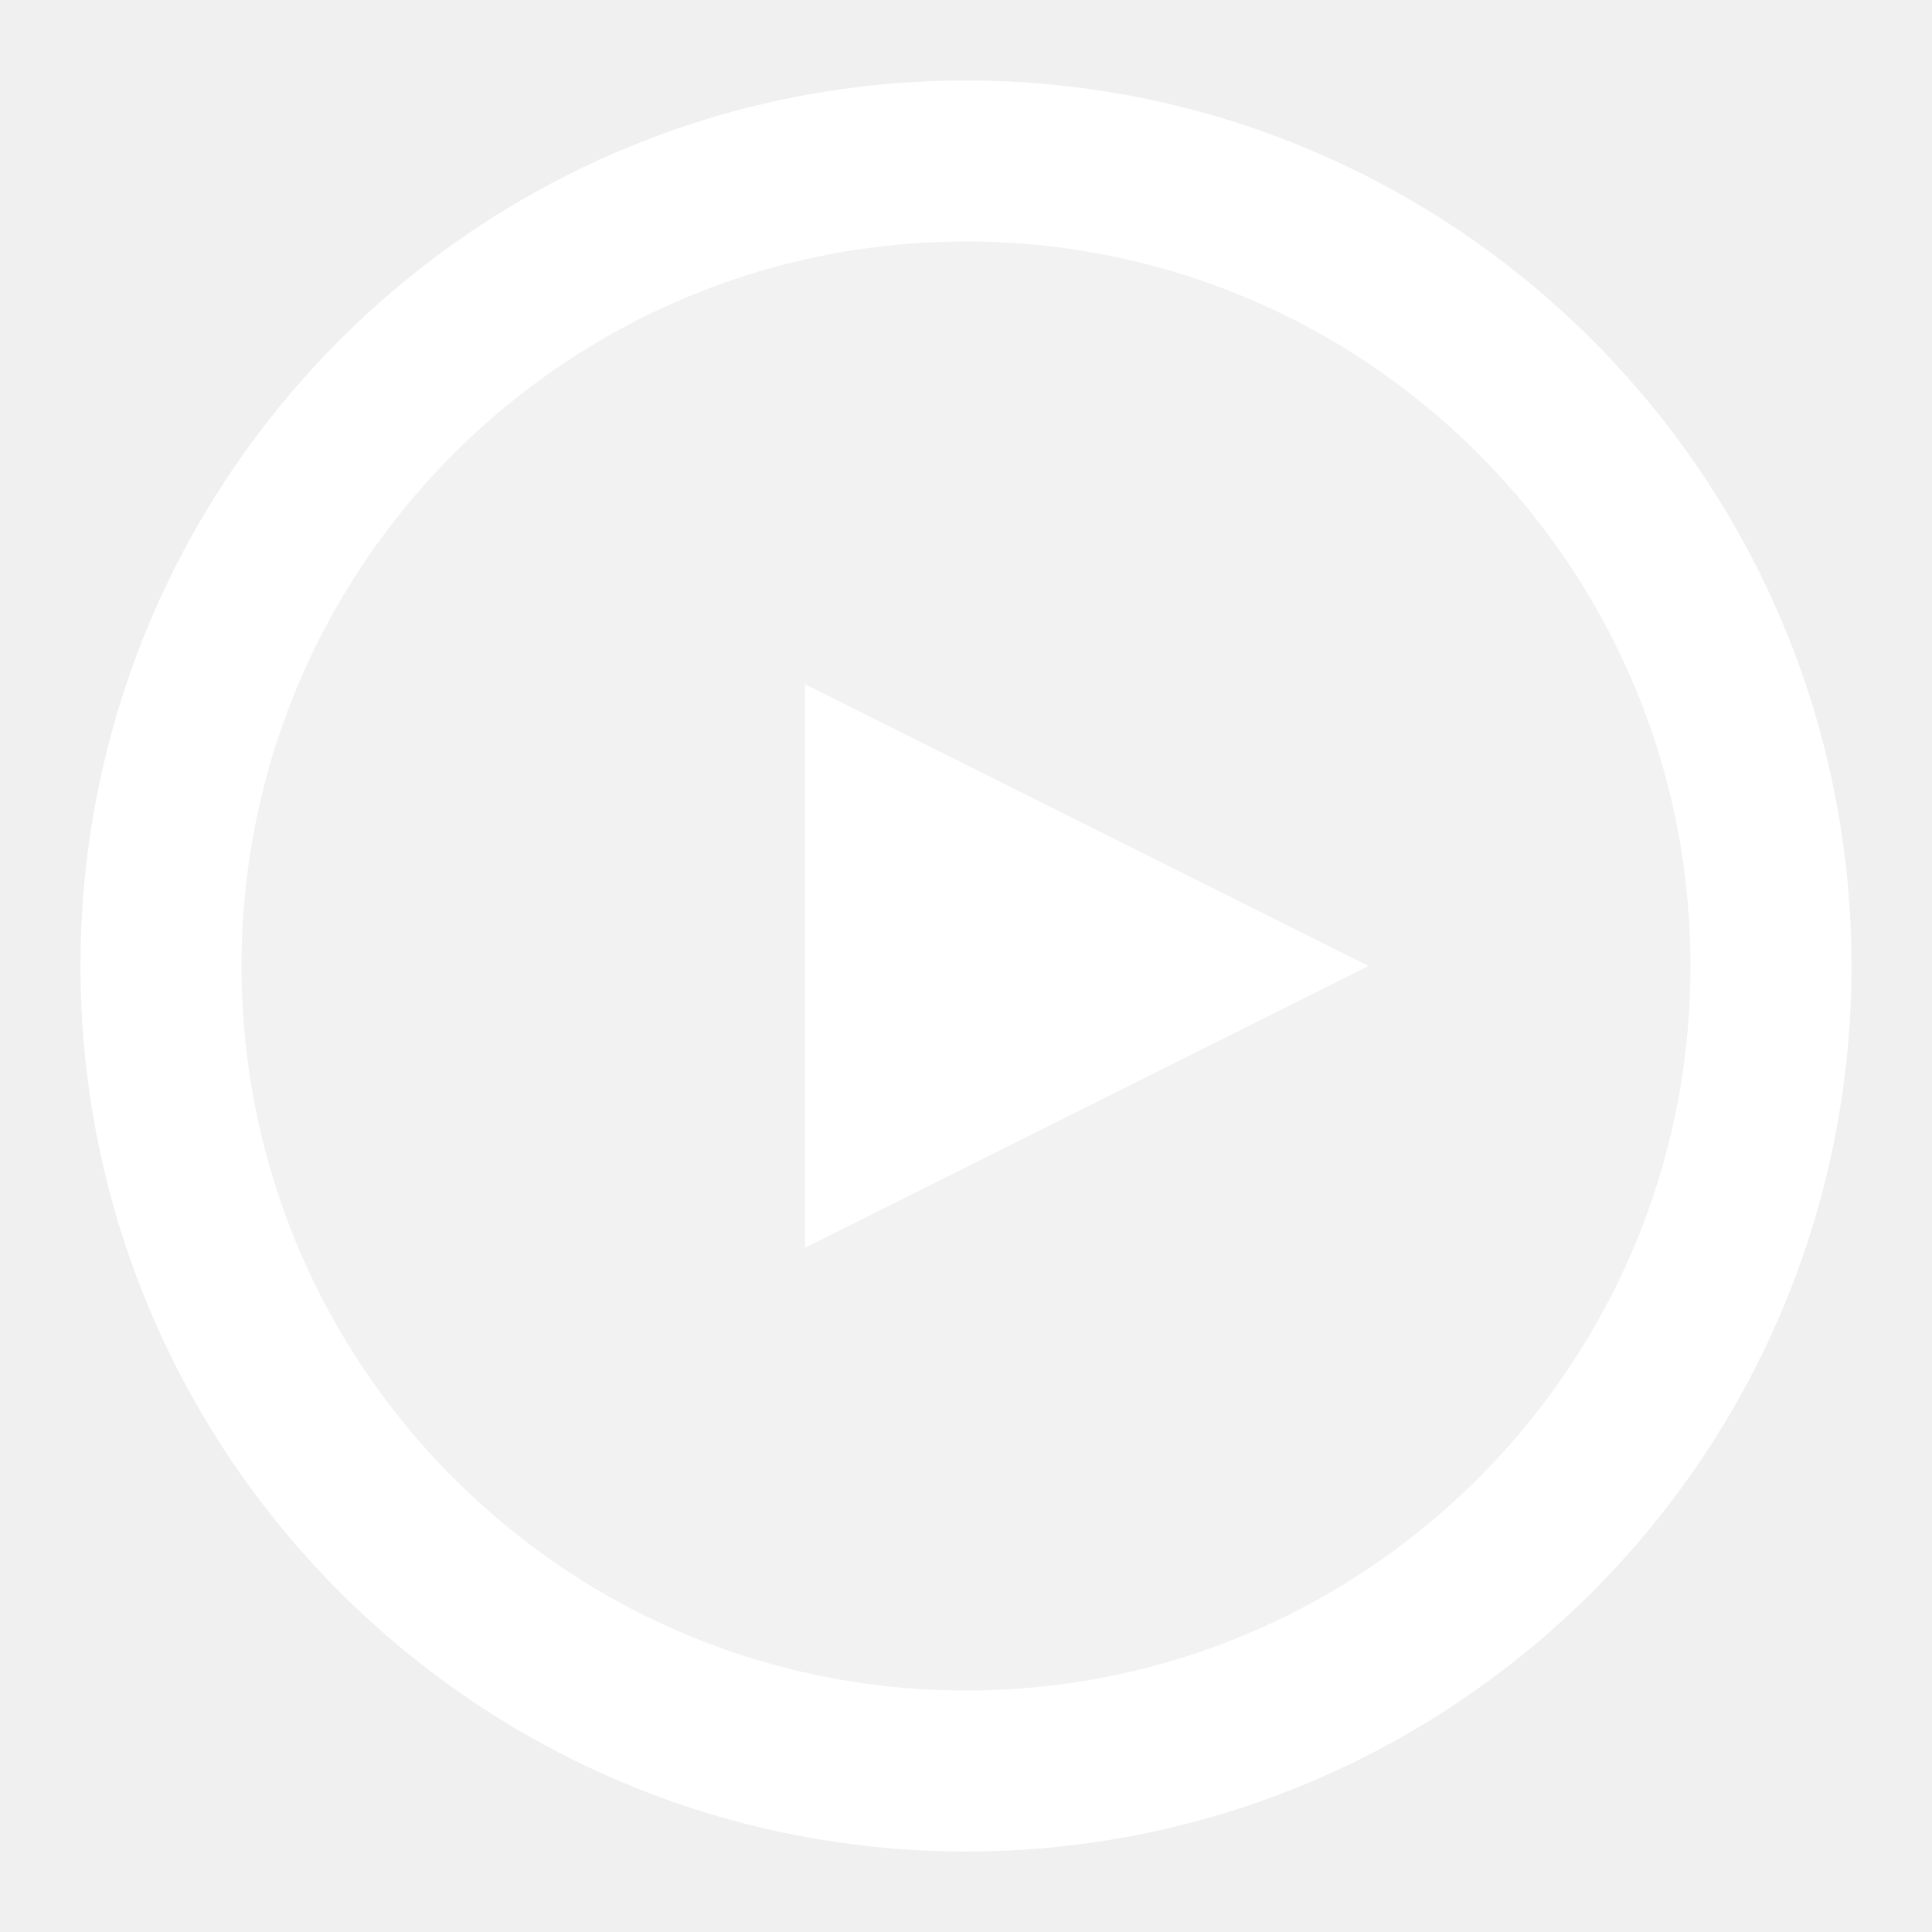
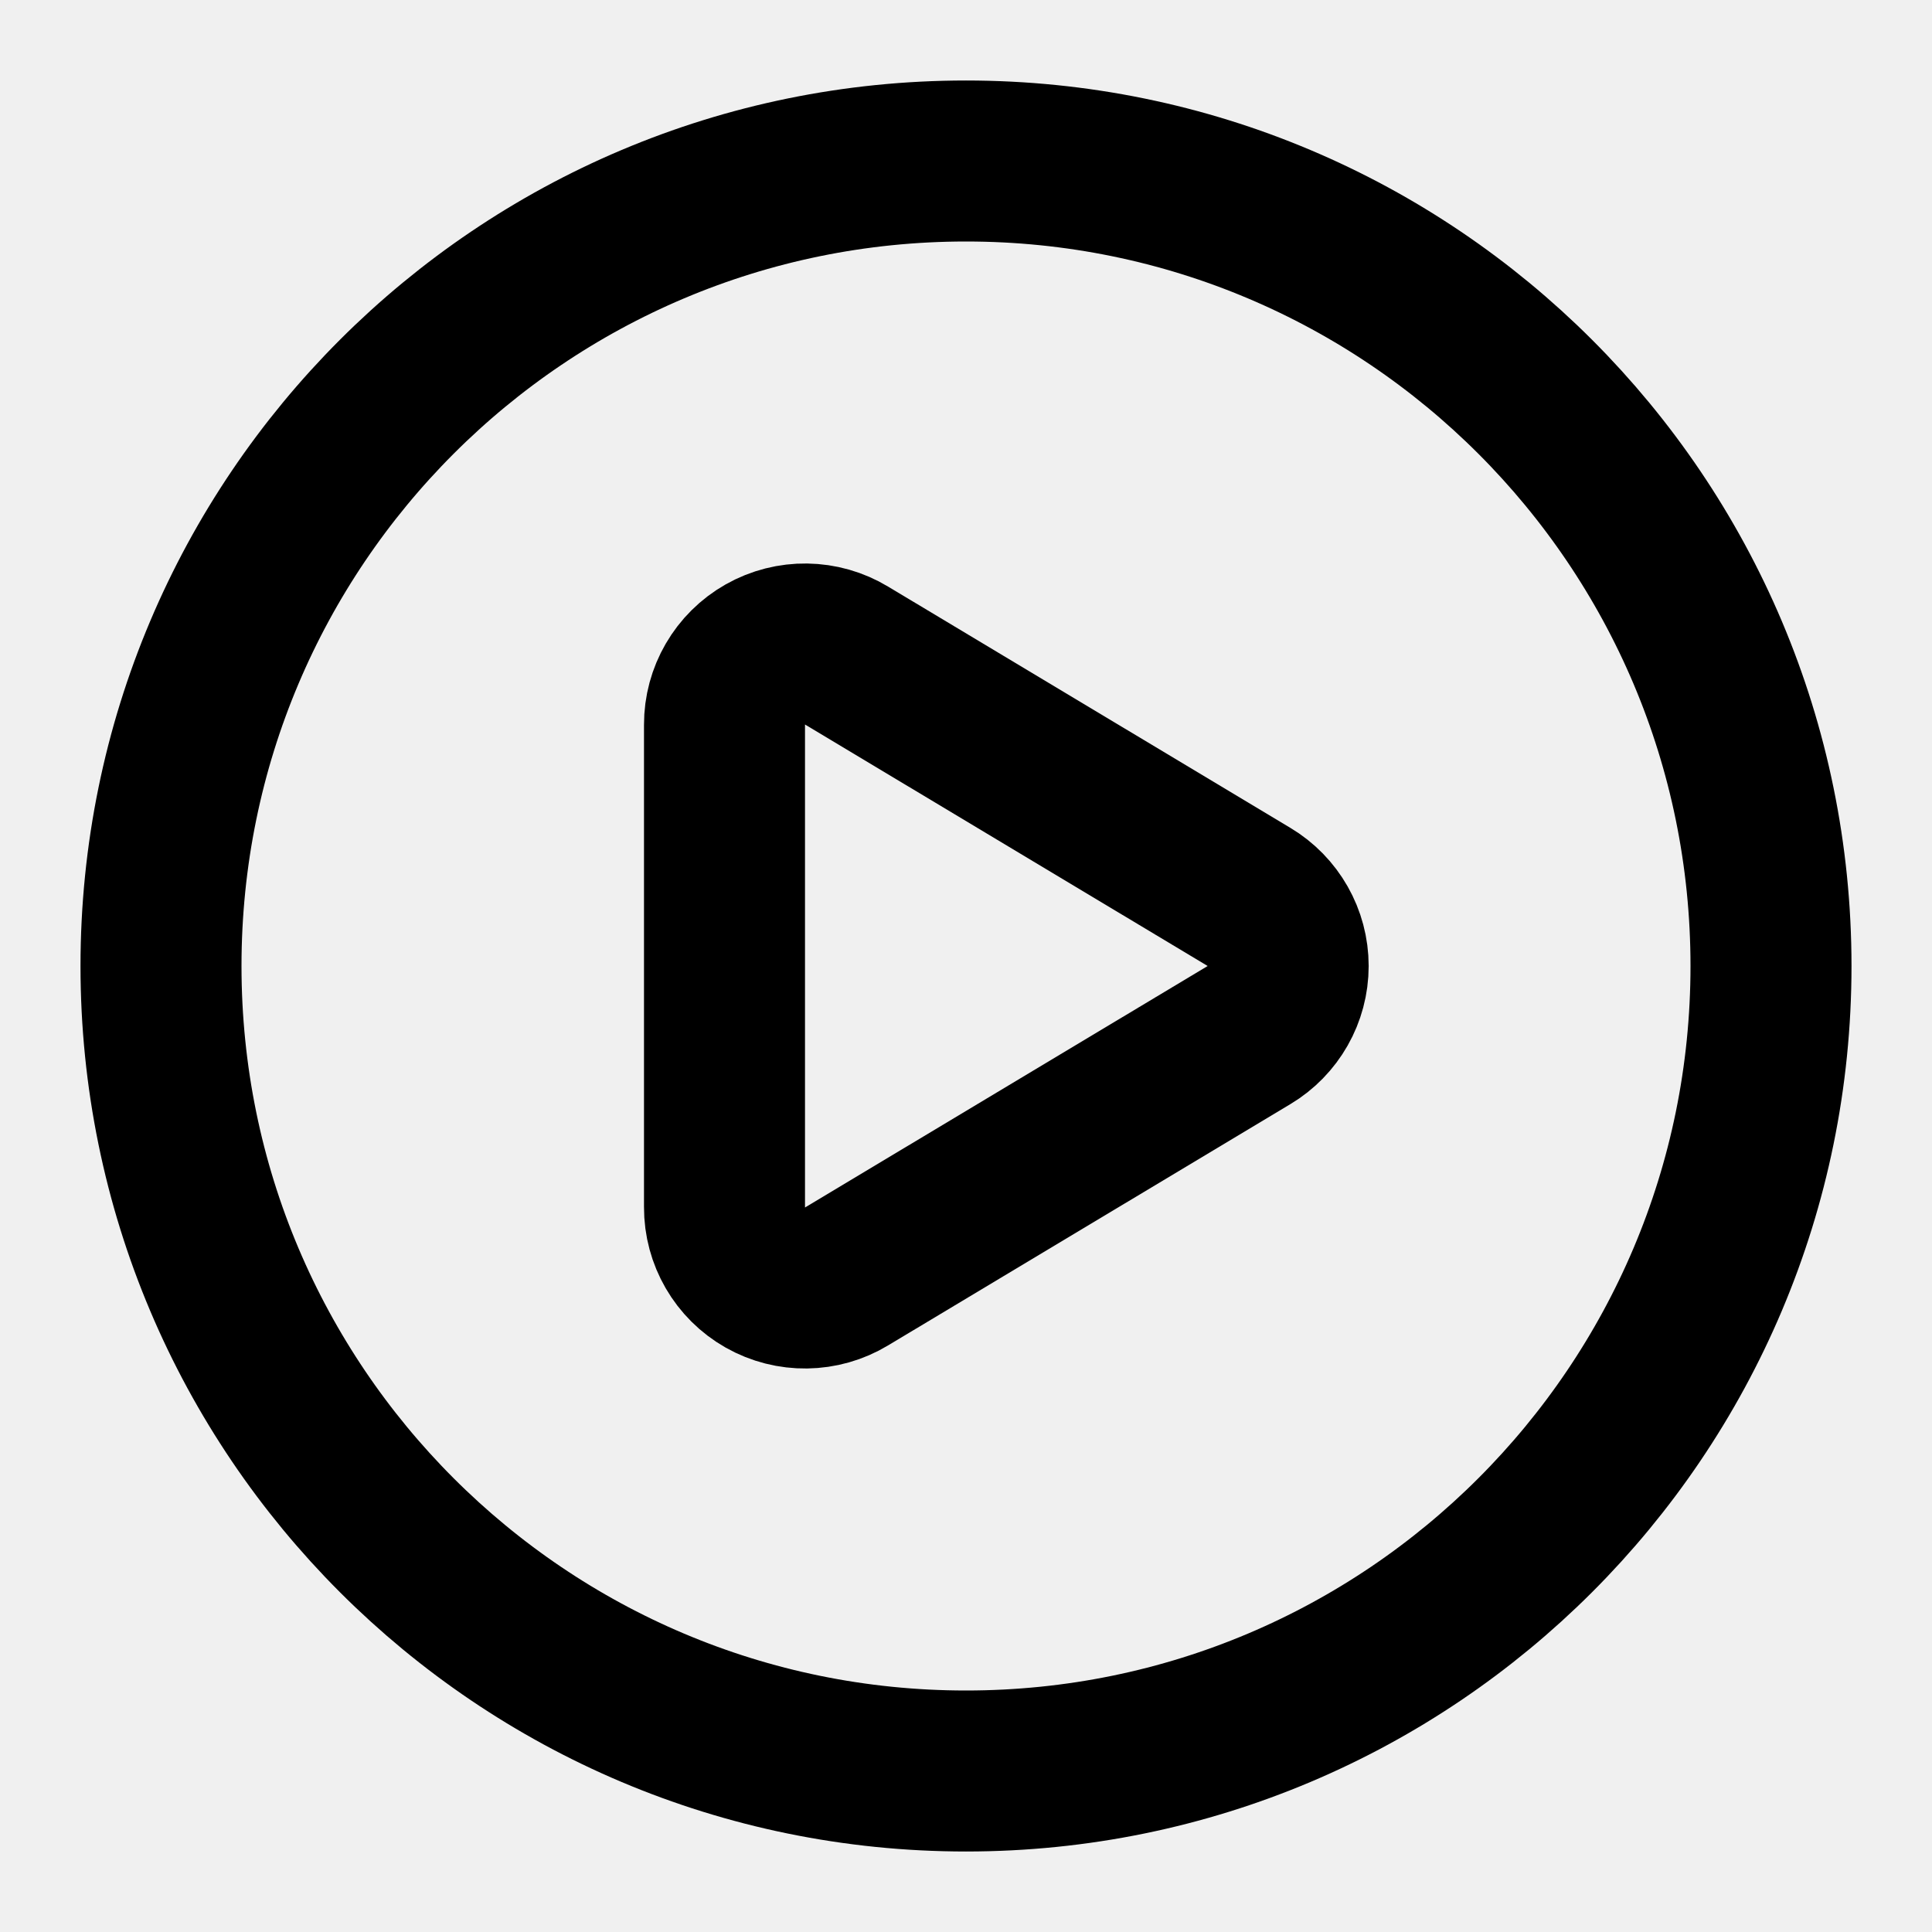
- <svg xmlns="http://www.w3.org/2000/svg" viewBox="0 0 24 24" fill="none">
-   <circle cx="12" cy="12" r="10" fill="white" fill-opacity="0.15" stroke="white" stroke-width="2" />
-   <polygon points="10,8.5 17,12 10,15.5" fill="white" />
+ <svg xmlns="http://www.w3.org/2000/svg" class="lucide lucide-circle-play" width="24" height="24" viewBox="0 0 24 24" fill="none" stroke="currentColor" stroke-width="2" stroke-linecap="round" stroke-linejoin="round">
+   <path d="M9 9.003a1 1 0 0 1 1.517-.859l4.997 2.997a1 1 0 0 1 0 1.718l-4.997 2.997A1 1 0 0 1 9 14.996z" />
+   <circle cx="12" cy="12" r="10" />
</svg>
